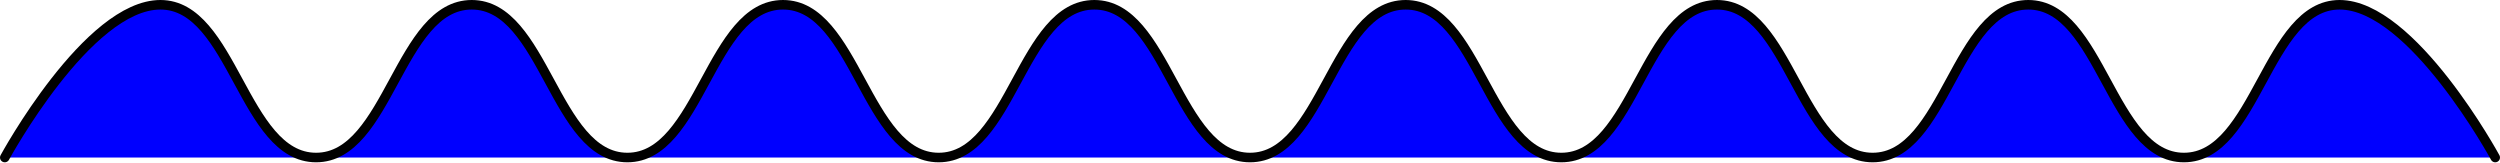
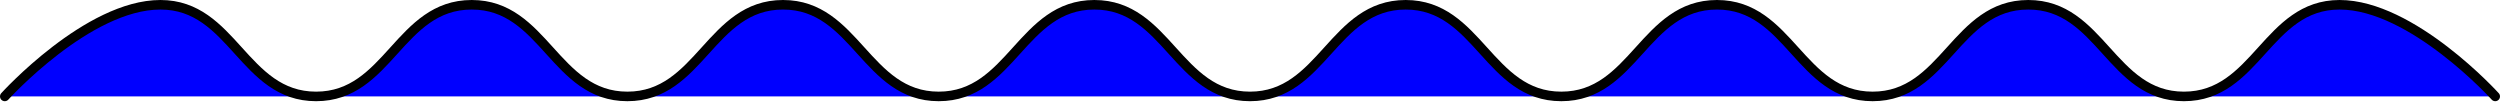
- <svg xmlns="http://www.w3.org/2000/svg" width="1309.368" height="85" viewBox="0 0 1309.368 85" version="1.1" id="svg1">
+ <svg xmlns="http://www.w3.org/2000/svg" width="1309.368" height="53" viewBox="0 0 1309.368 53" version="1.1" id="svg1">
  <defs id="defs1" />
-   <g id="layer1" transform="translate(-143.3612,-301.4334)">
-     <path style="fill:#0000ff;fill-opacity:1;stroke:#000000;stroke-width:5;stroke-linecap:round;stroke-dasharray:none;stroke-opacity:1" d="m 145.861,383.933 c 0,0 43.45,-80 81.523,-80 38.073,0 43.45,80 81.523,80 38.073,0 43.45,-80 81.523,-80 38.073,0 43.45,80 81.523,80 38.073,0 43.45,-80 81.523,-80 38.073,0 43.45,80 81.523,80 38.073,0 43.45,-80 81.523,-80 38.073,0 43.45,80 81.523,80 38.073,0 43.45,-80 81.523,-80 38.073,0 43.45,80 81.523,80 38.073,0 43.45,-80 81.523,-80 38.073,-1e-5 43.45,80 81.523,80 38.073,0 43.45,-80 81.523,-80 38.073,0 43.45,80 81.523,80 38.073,-1e-5 43.45,-80 81.523,-80 38.073,-1e-5 81.523,80 81.523,80" id="path1" />
+   <g id="layer1" transform="translate(-143.3612,-317.4334)">
+     <path style="fill:#0000ff;fill-opacity:1;stroke:#000000;stroke-width:5;stroke-linecap:round;stroke-dasharray:none;stroke-opacity:1" d="m 145.861,367.933 c 0,0 43.45,-48 81.523,-48 38.073,0 43.45,48 81.523,48 38.073,0 43.45,-48 81.523,-48 38.073,0 43.45,48 81.523,48 38.073,0 43.45,-48 81.523,-48 38.073,0 43.45,48 81.523,48 38.073,0 43.45,-48 81.523,-48 38.073,0 43.45,48 81.523,48 38.073,0 43.45,-48 81.523,-48 38.073,0 43.45,48 81.523,48 38.073,0 43.45,-48 81.523,-48 38.073,-1e-5 43.45,48 81.523,48 38.073,0 43.45,-48 81.523,-48 38.073,0 43.45,48 81.523,48 38.073,-1e-5 43.45,-48 81.523,-48 38.073,-1e-5 81.523,48 81.523,48" id="path1" />
  </g>
</svg>
